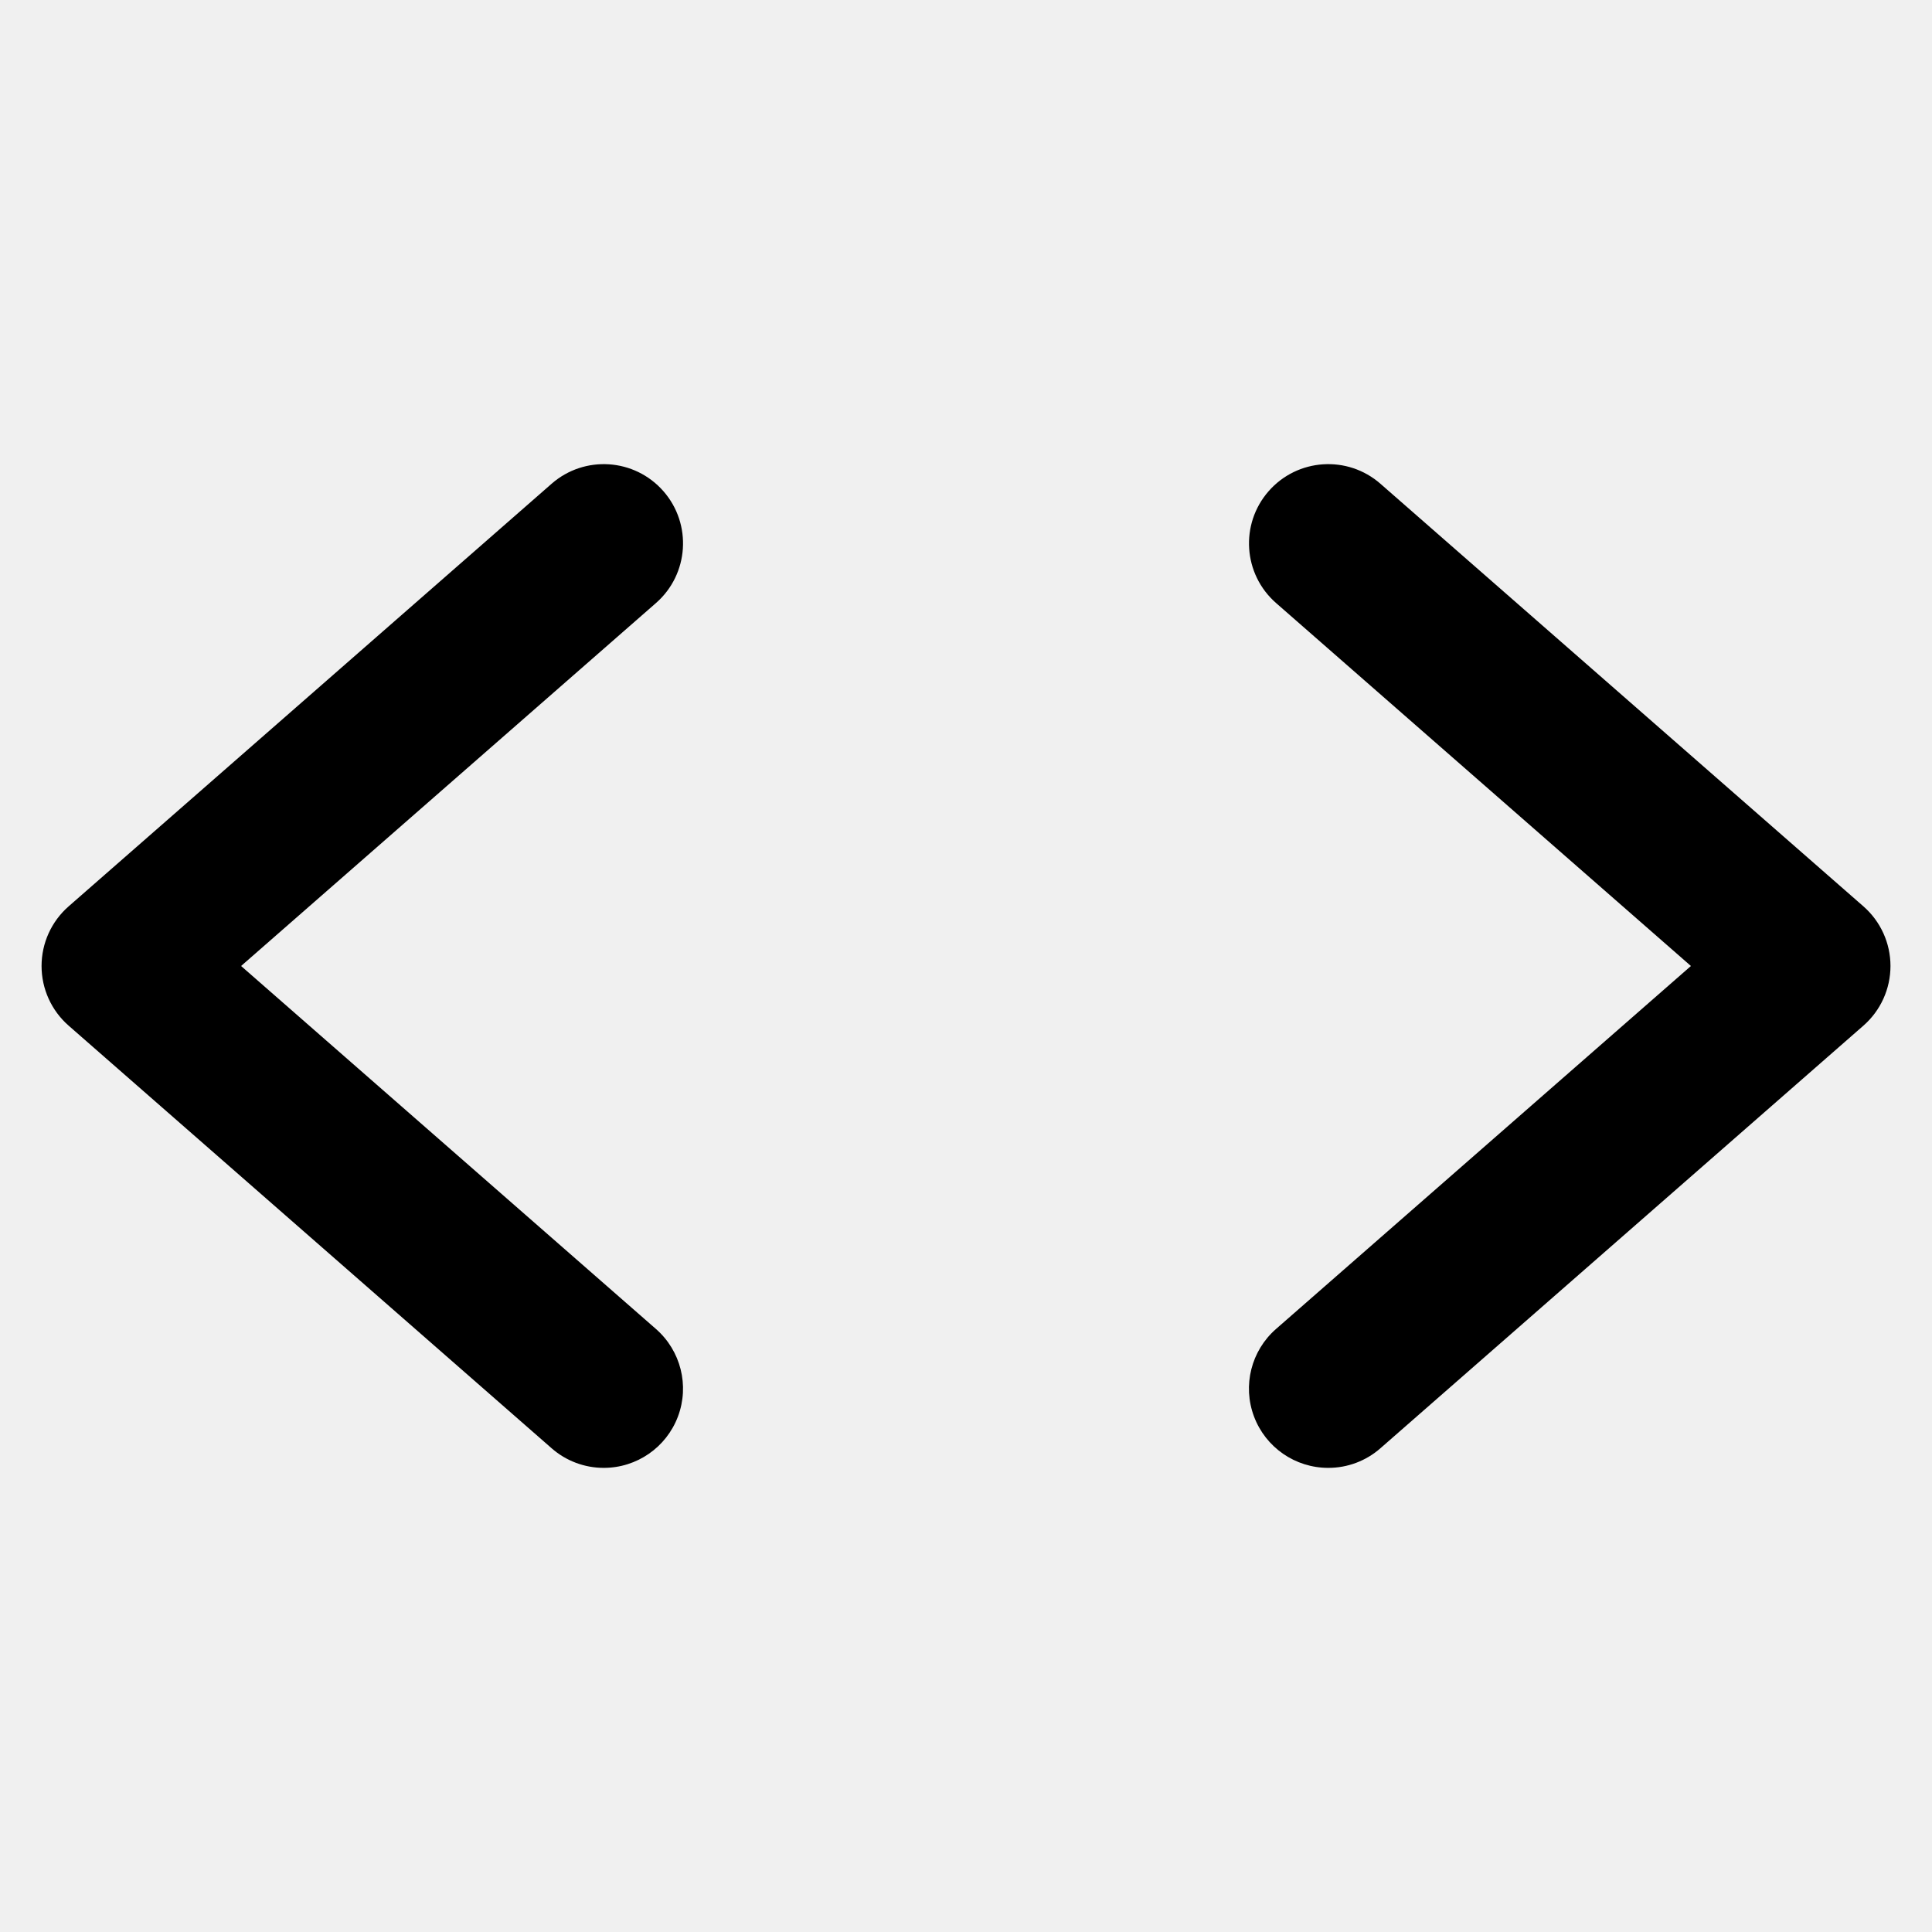
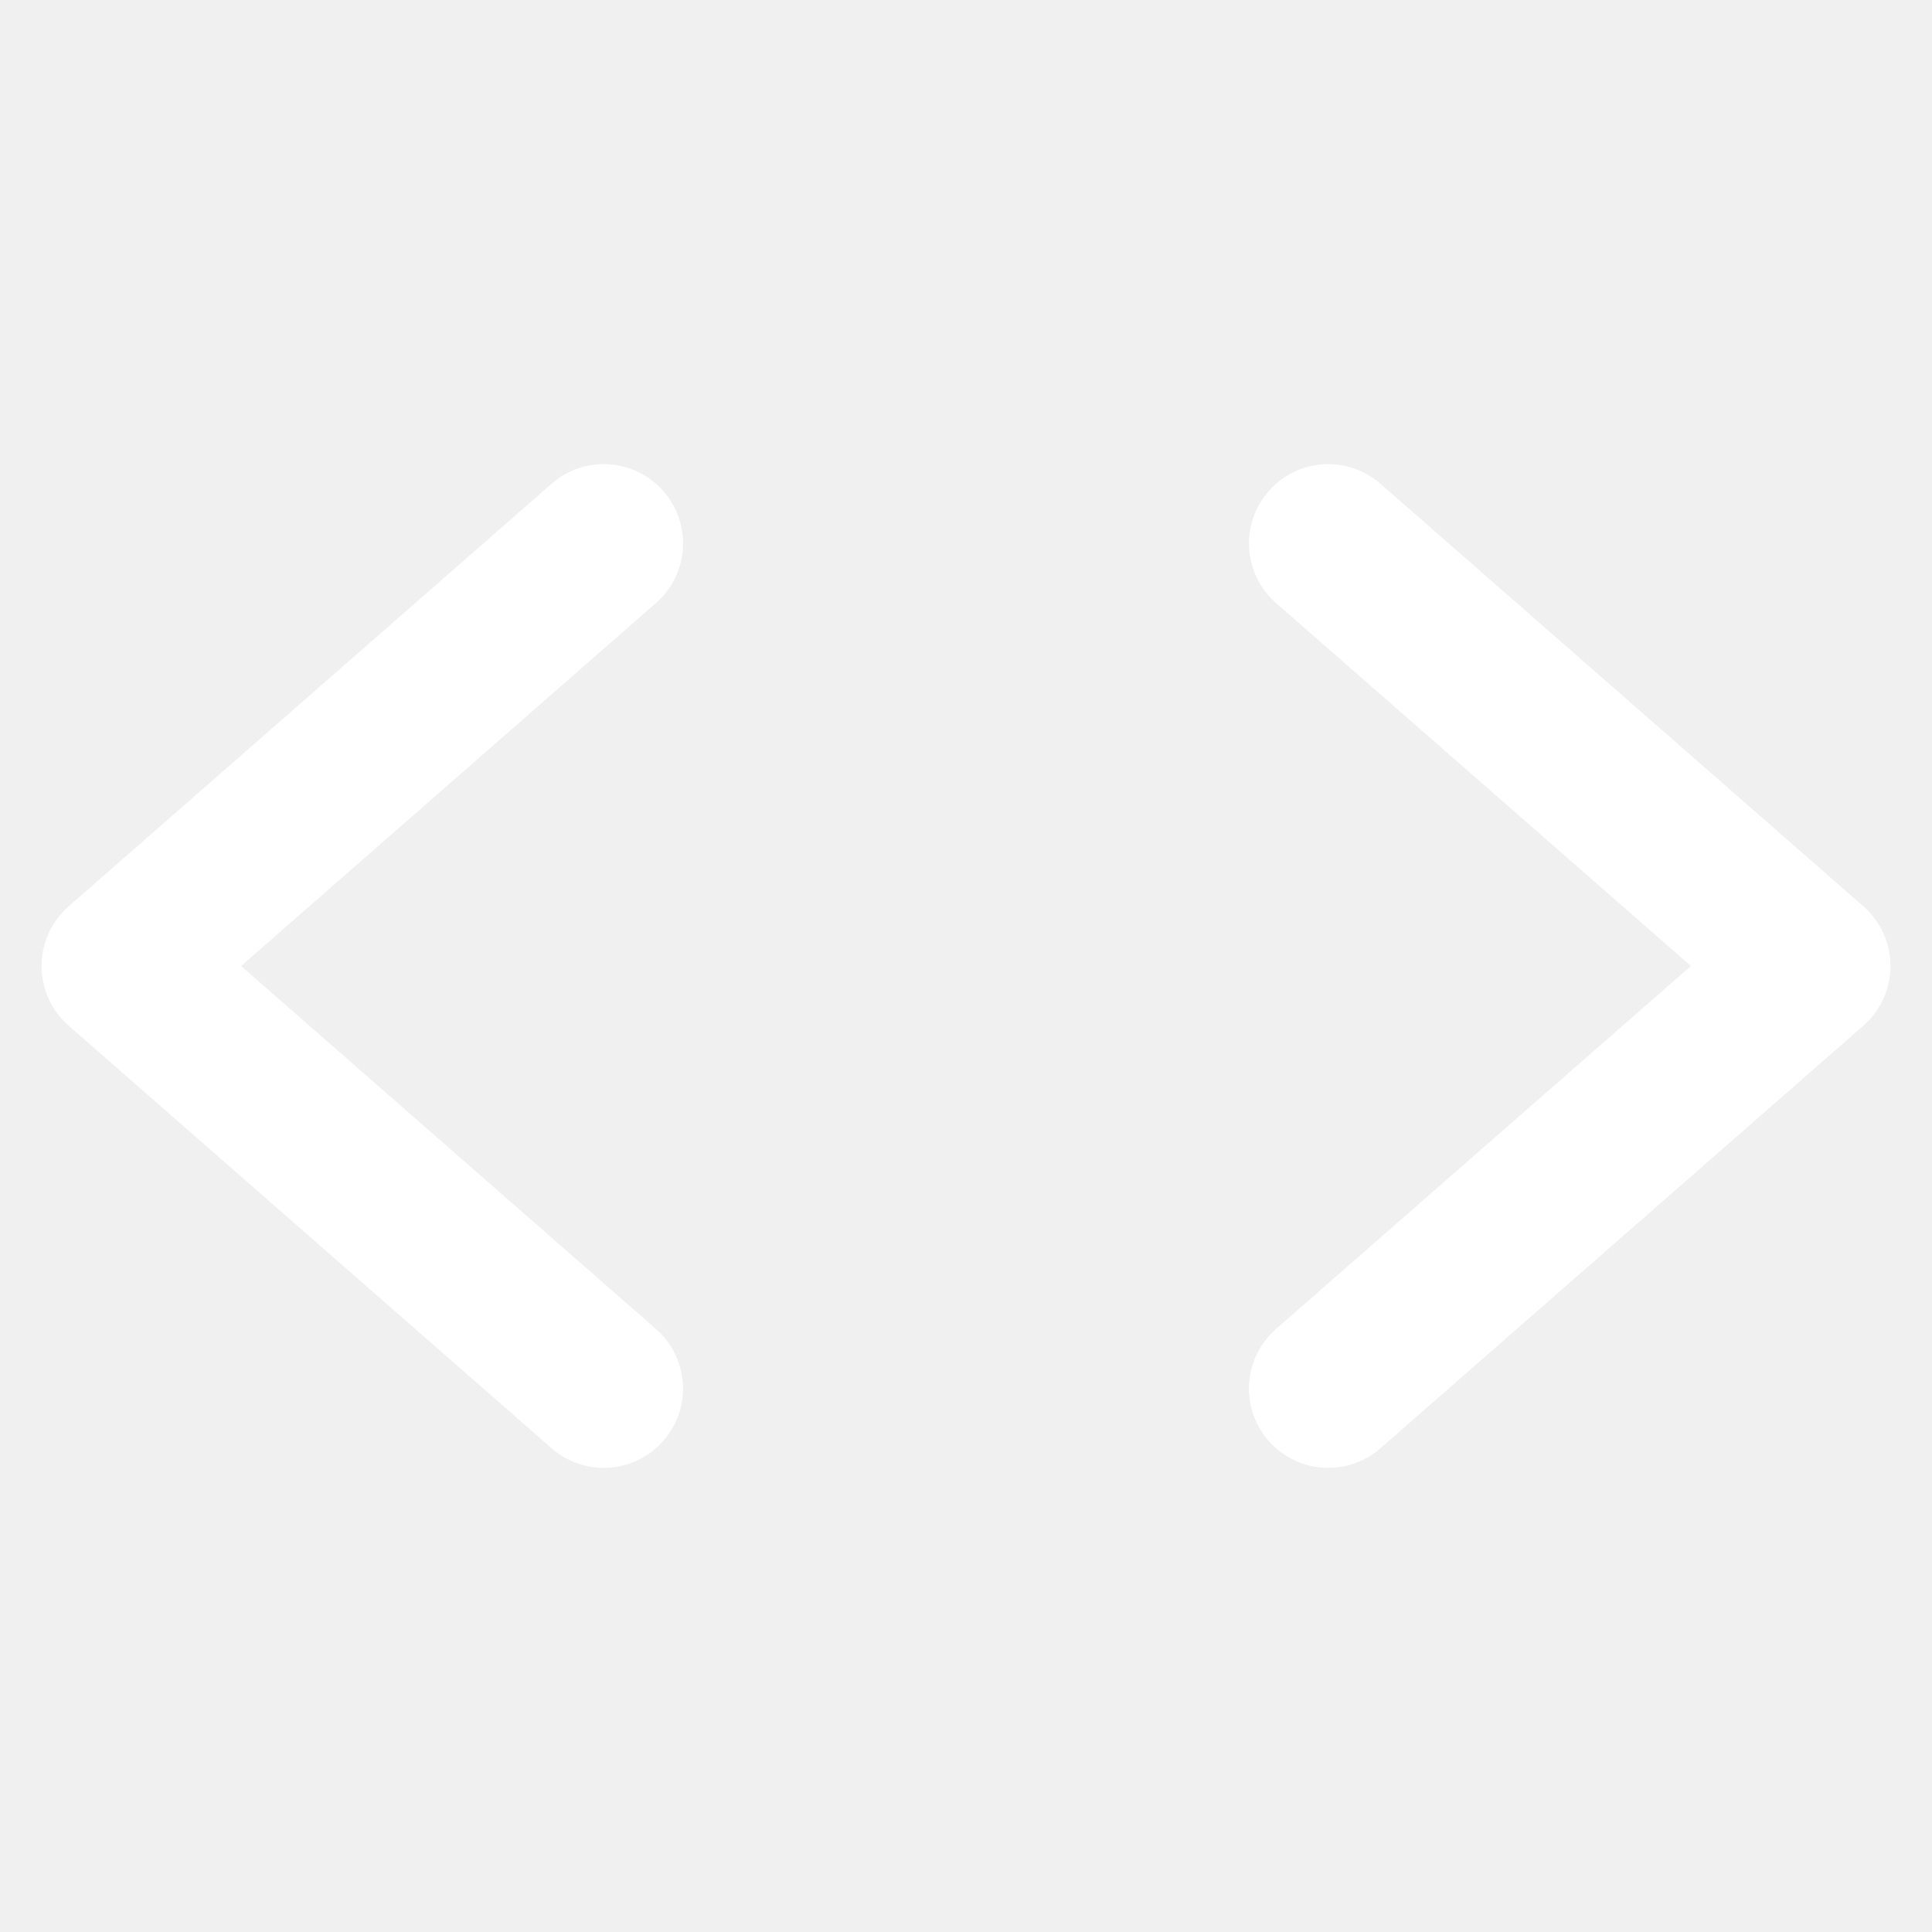
<svg xmlns="http://www.w3.org/2000/svg" class="ionicon" viewBox="0 0 512 512">
-   <path d="M160 389a20.91 20.91 0 01-13.82-5.2l-128-112a21 21 0 010-31.6l128-112a21 21 0 0127.66 31.61L63.89 256l109.94 96.19A21 21 0 01160 389zM352 389a21 21 0 01-13.84-36.81L448.11 256l-109.94-96.19a21 21 0 0127.66-31.61l128 112a21 21 0 010 31.6l-128 112A20.89 20.89 0 01352 389z" />
+   <path d="M160 389a20.91 20.91 0 01-13.82-5.2l-128-112a21 21 0 010-31.6l128-112a21 21 0 0127.66 31.61L63.89 256l109.94 96.19A21 21 0 01160 389zM352 389a21 21 0 01-13.84-36.81L448.11 256l-109.94-96.19a21 21 0 0127.66-31.61l128 112a21 21 0 010 31.6l-128 112A20.89 20.89 0 01352 389z" fill="white" />
</svg>
